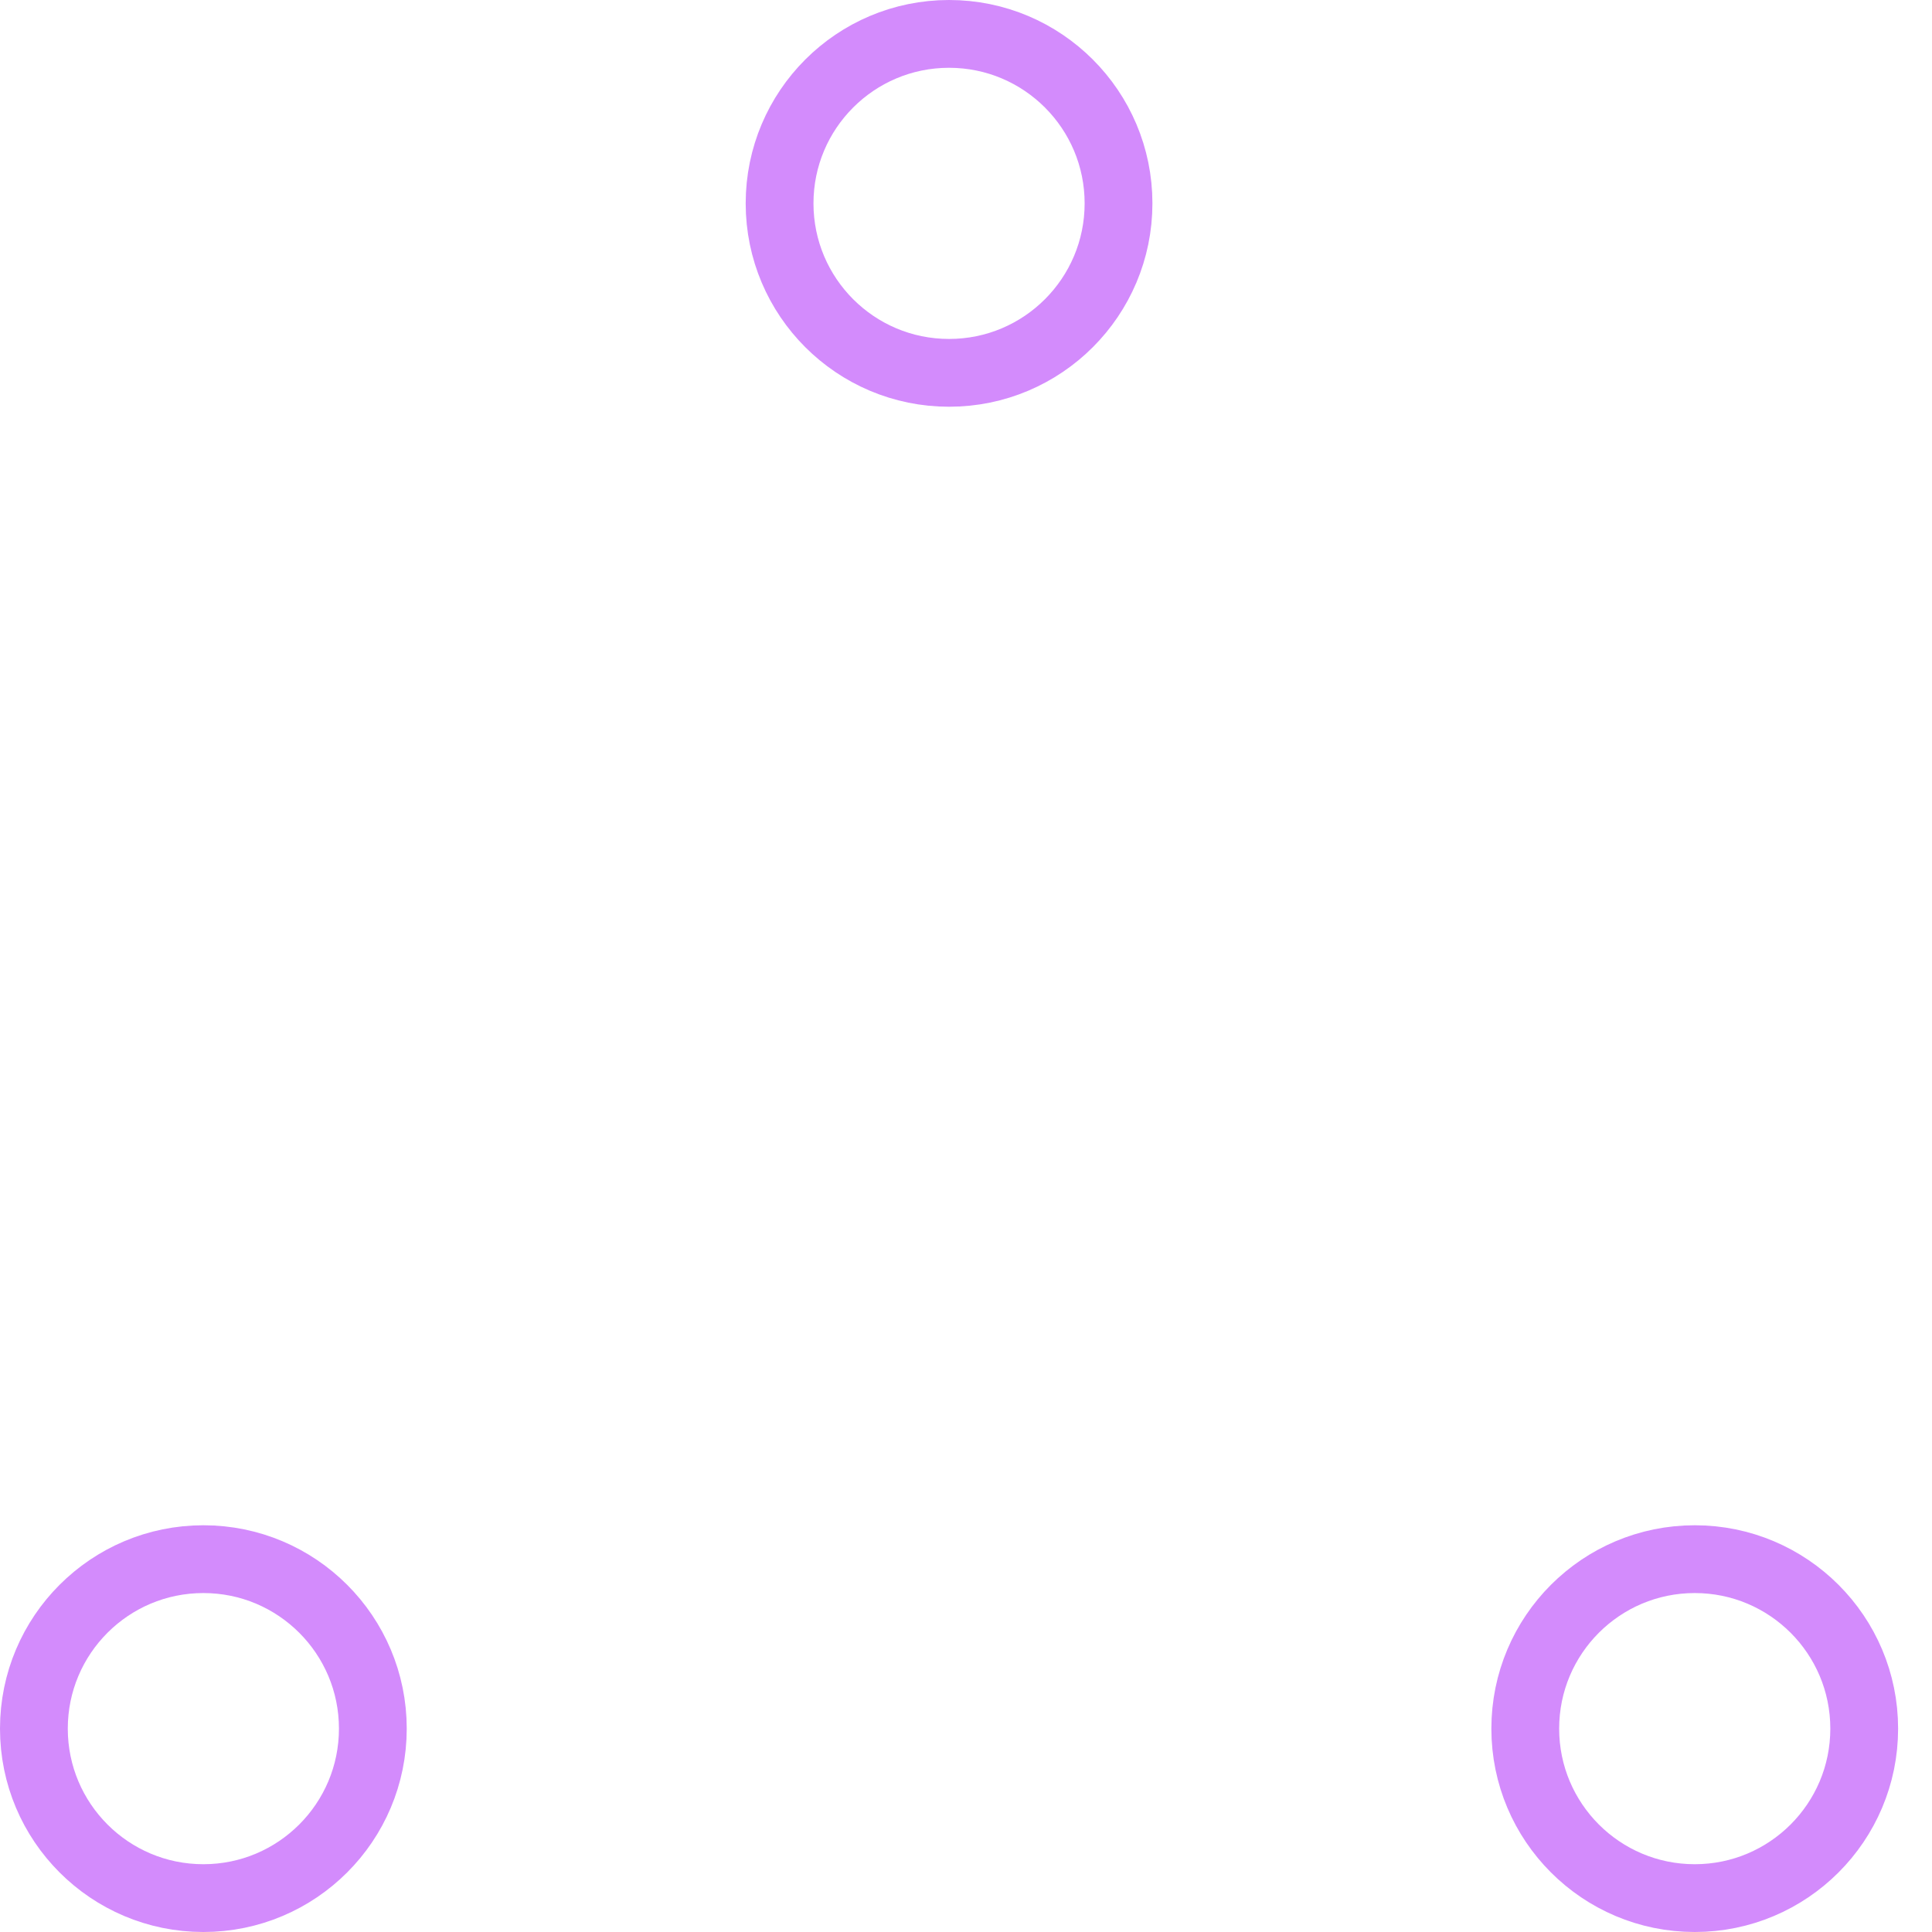
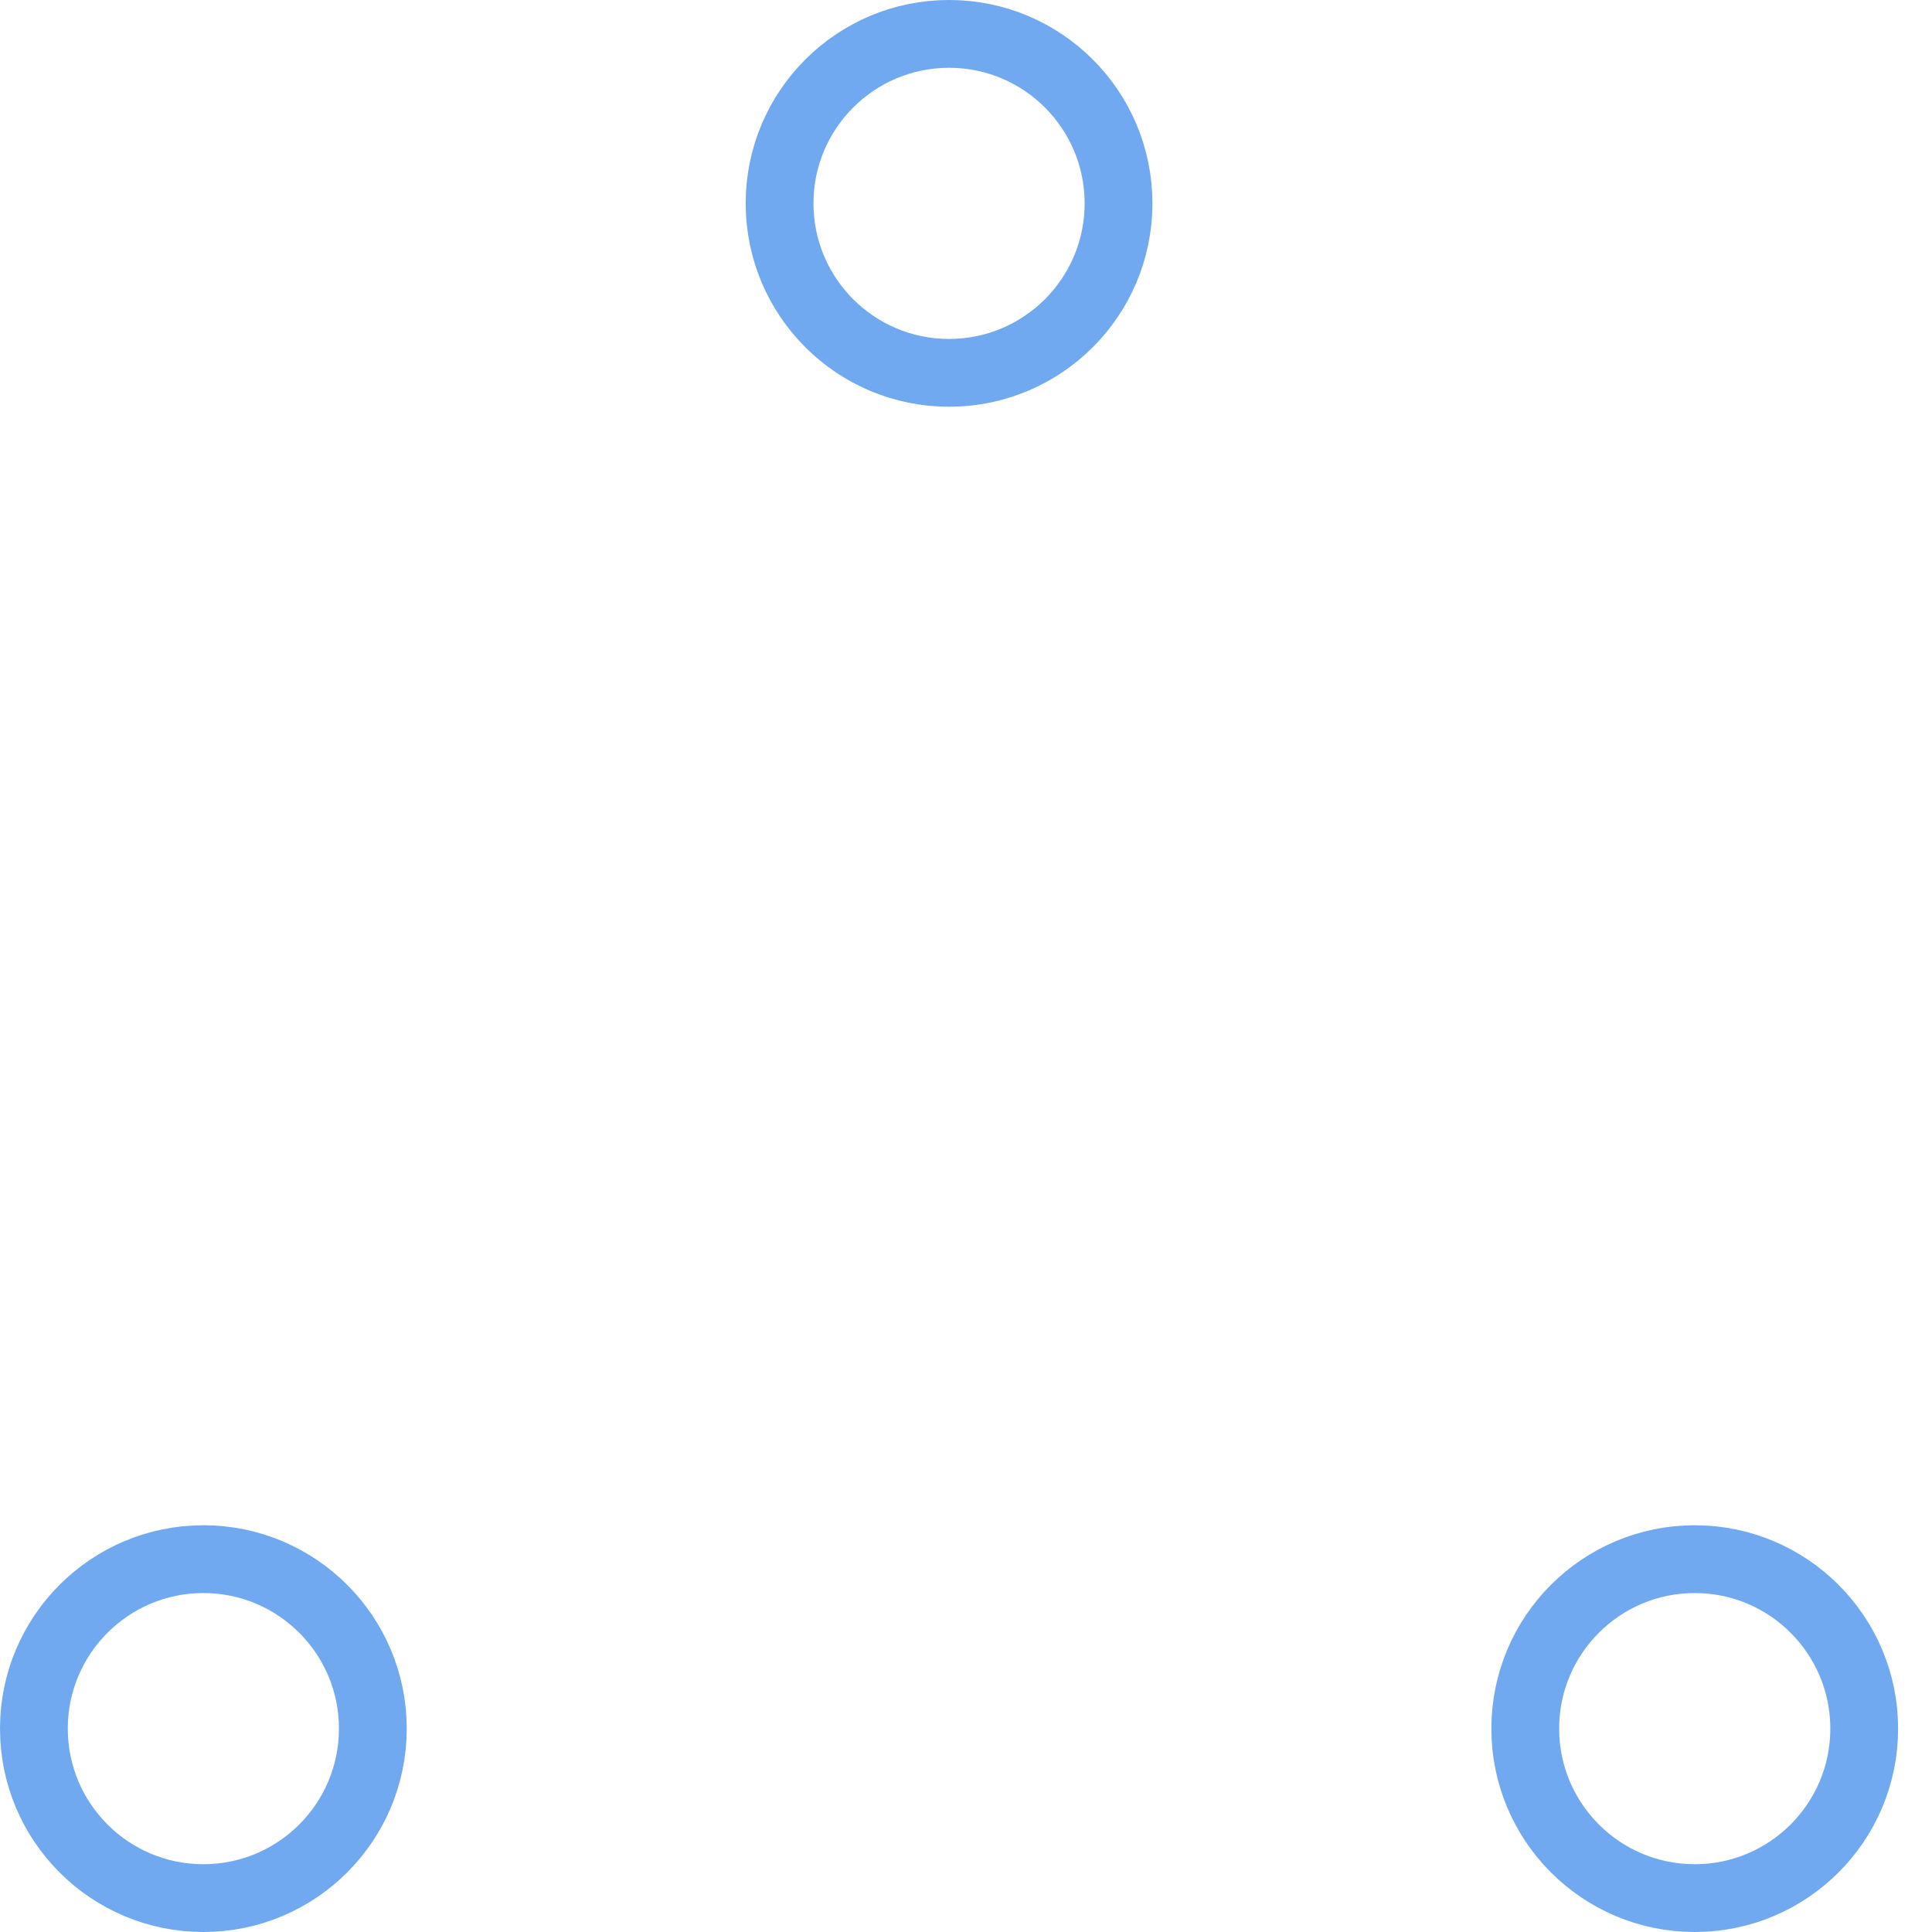
- <svg xmlns="http://www.w3.org/2000/svg" width="80" height="80" viewBox="0 0 57 57" stroke="#d38bfc">
+ <svg xmlns="http://www.w3.org/2000/svg" width="80" height="80" viewBox="0 0 57 57" stroke="#70a9f0">
  <g fill="none" fill-rule="evenodd">
    <g transform="translate(1 1)" stroke-width="2">
      <circle cx="5" cy="50" r="5">
        <animate attributeName="cy" begin="0s" dur="2.2s" values="50;5;50;50" calcMode="linear" repeatCount="indefinite" />
        <animate attributeName="cx" begin="0s" dur="2.2s" values="5;27;49;5" calcMode="linear" repeatCount="indefinite" />
      </circle>
      <circle cx="27" cy="5" r="5">
        <animate attributeName="cy" begin="0s" dur="2.2s" from="5" to="5" values="5;50;50;5" calcMode="linear" repeatCount="indefinite" />
        <animate attributeName="cx" begin="0s" dur="2.2s" from="27" to="27" values="27;49;5;27" calcMode="linear" repeatCount="indefinite" />
      </circle>
      <circle cx="49" cy="50" r="5">
        <animate attributeName="cy" begin="0s" dur="2.2s" values="50;50;5;50" calcMode="linear" repeatCount="indefinite" />
        <animate attributeName="cx" from="49" to="49" begin="0s" dur="2.2s" values="49;5;27;49" calcMode="linear" repeatCount="indefinite" />
      </circle>
    </g>
  </g>
</svg>
